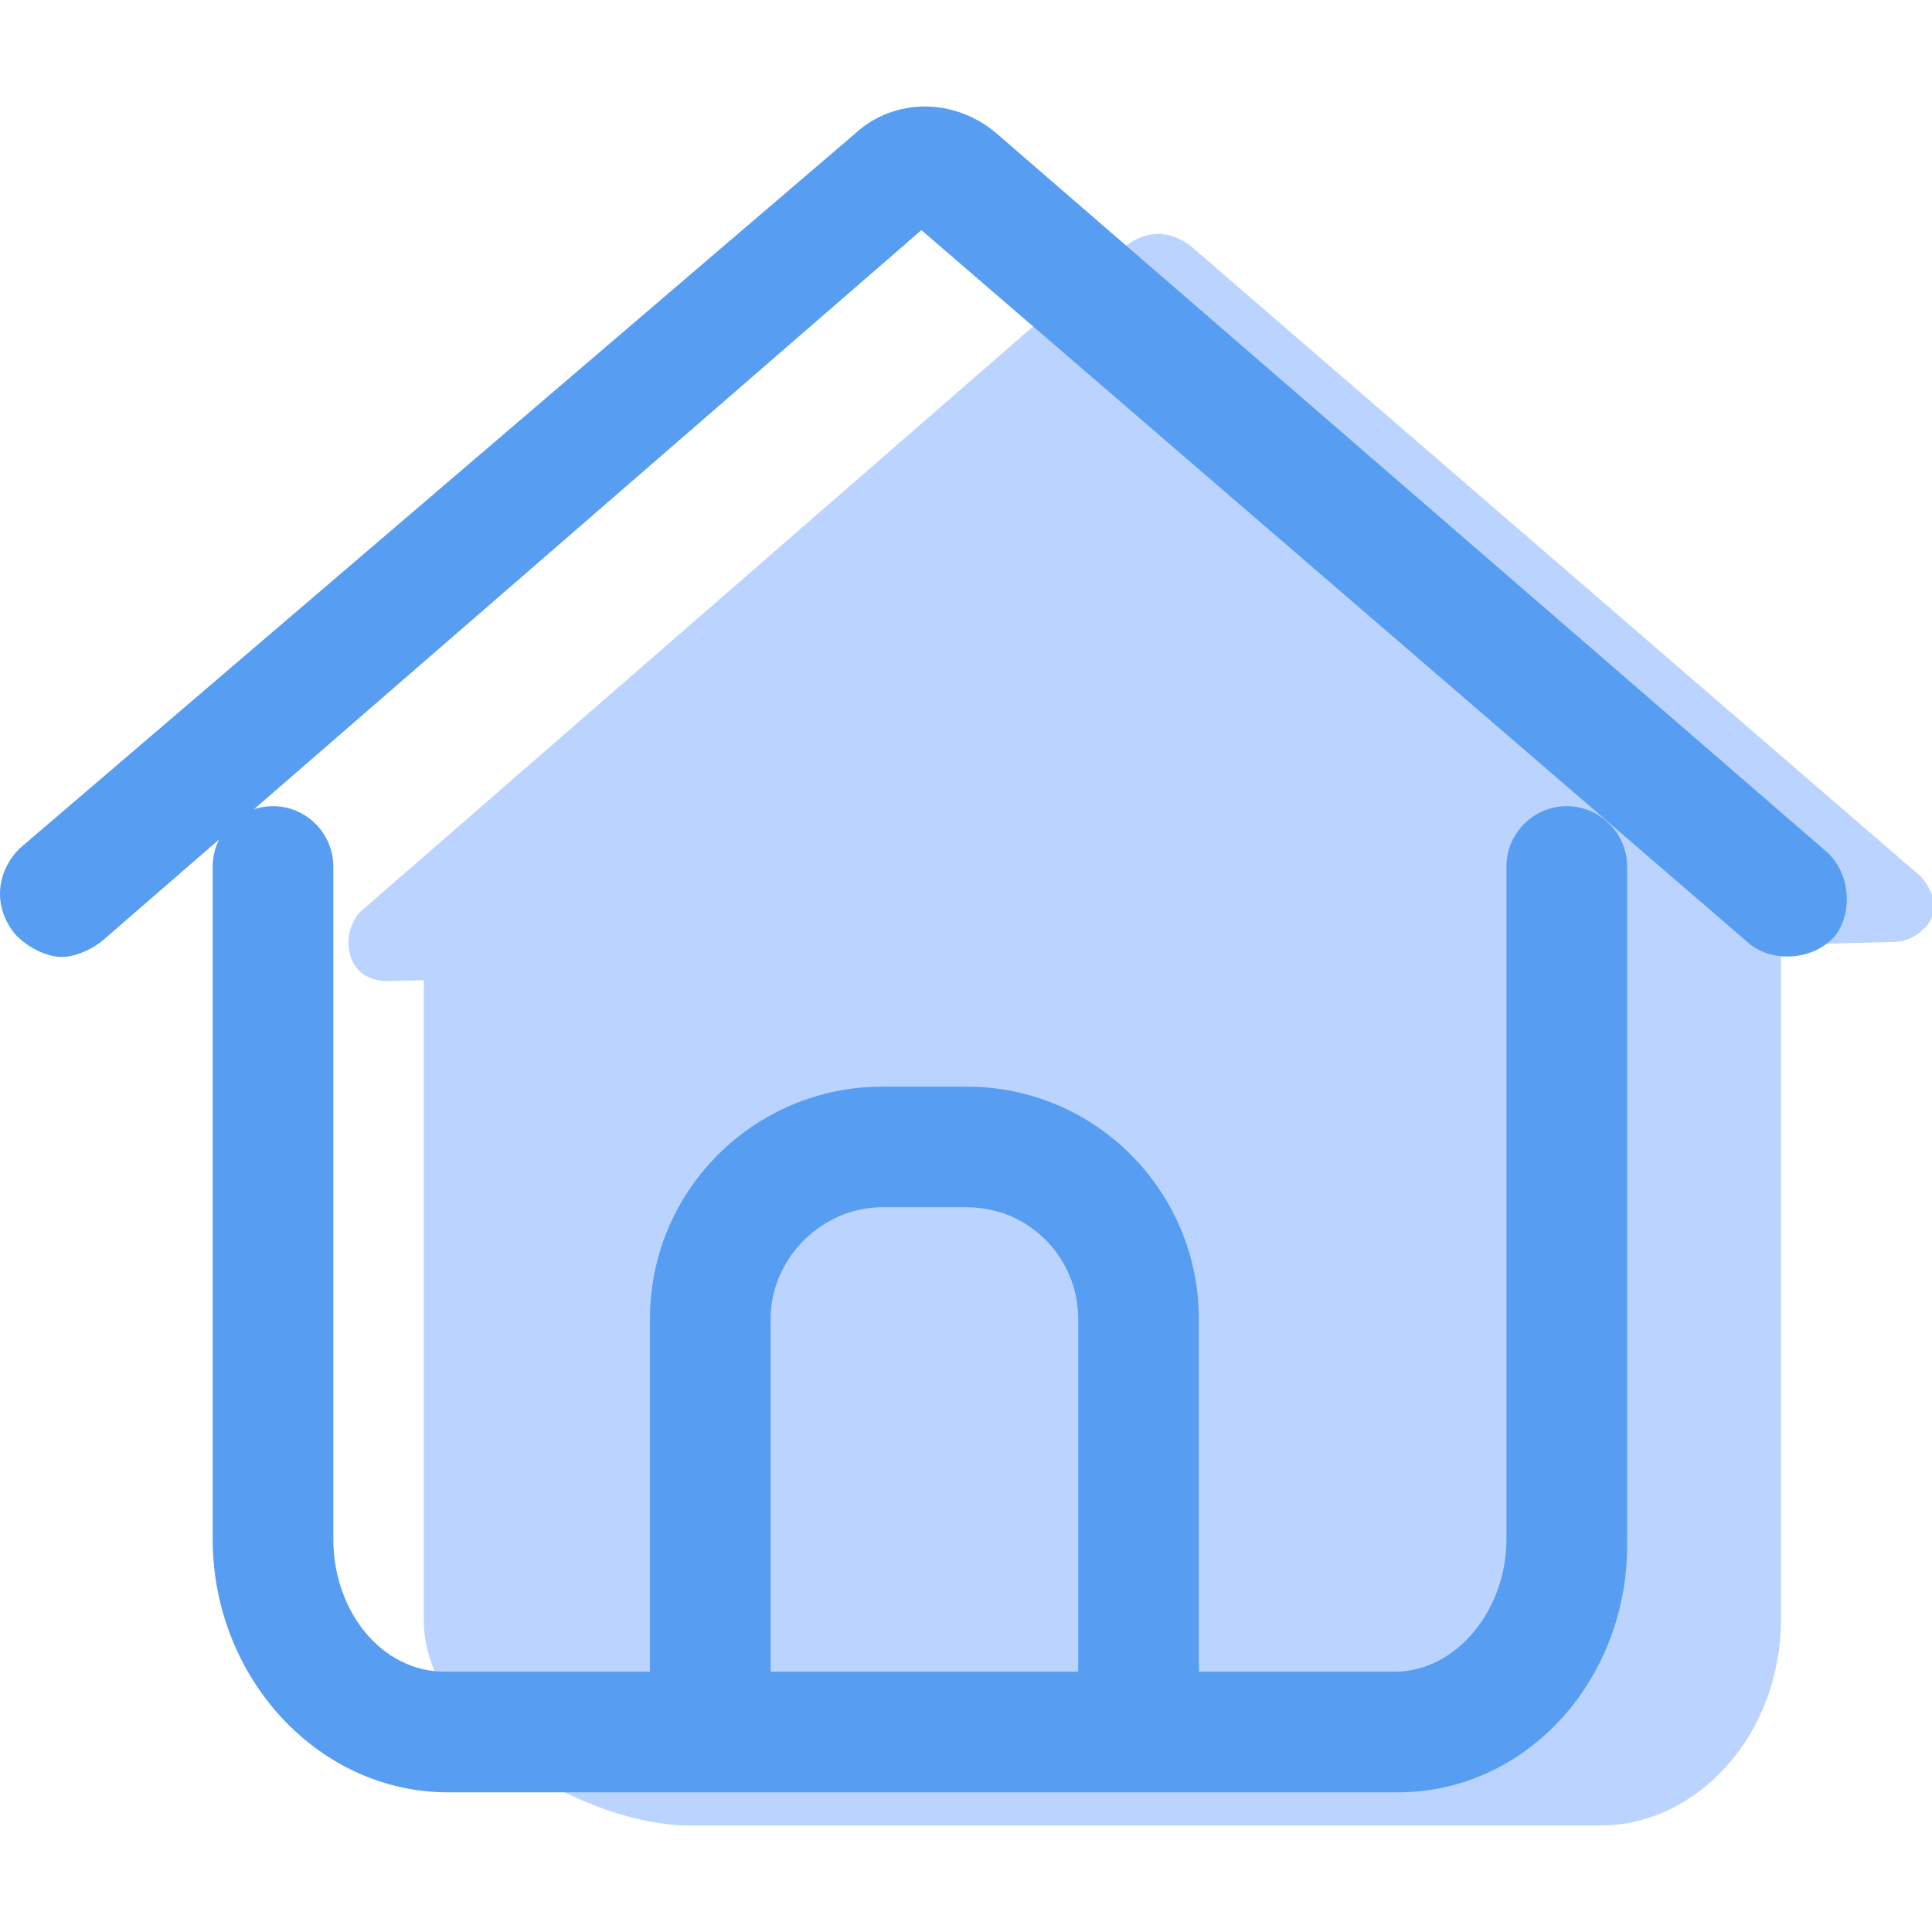
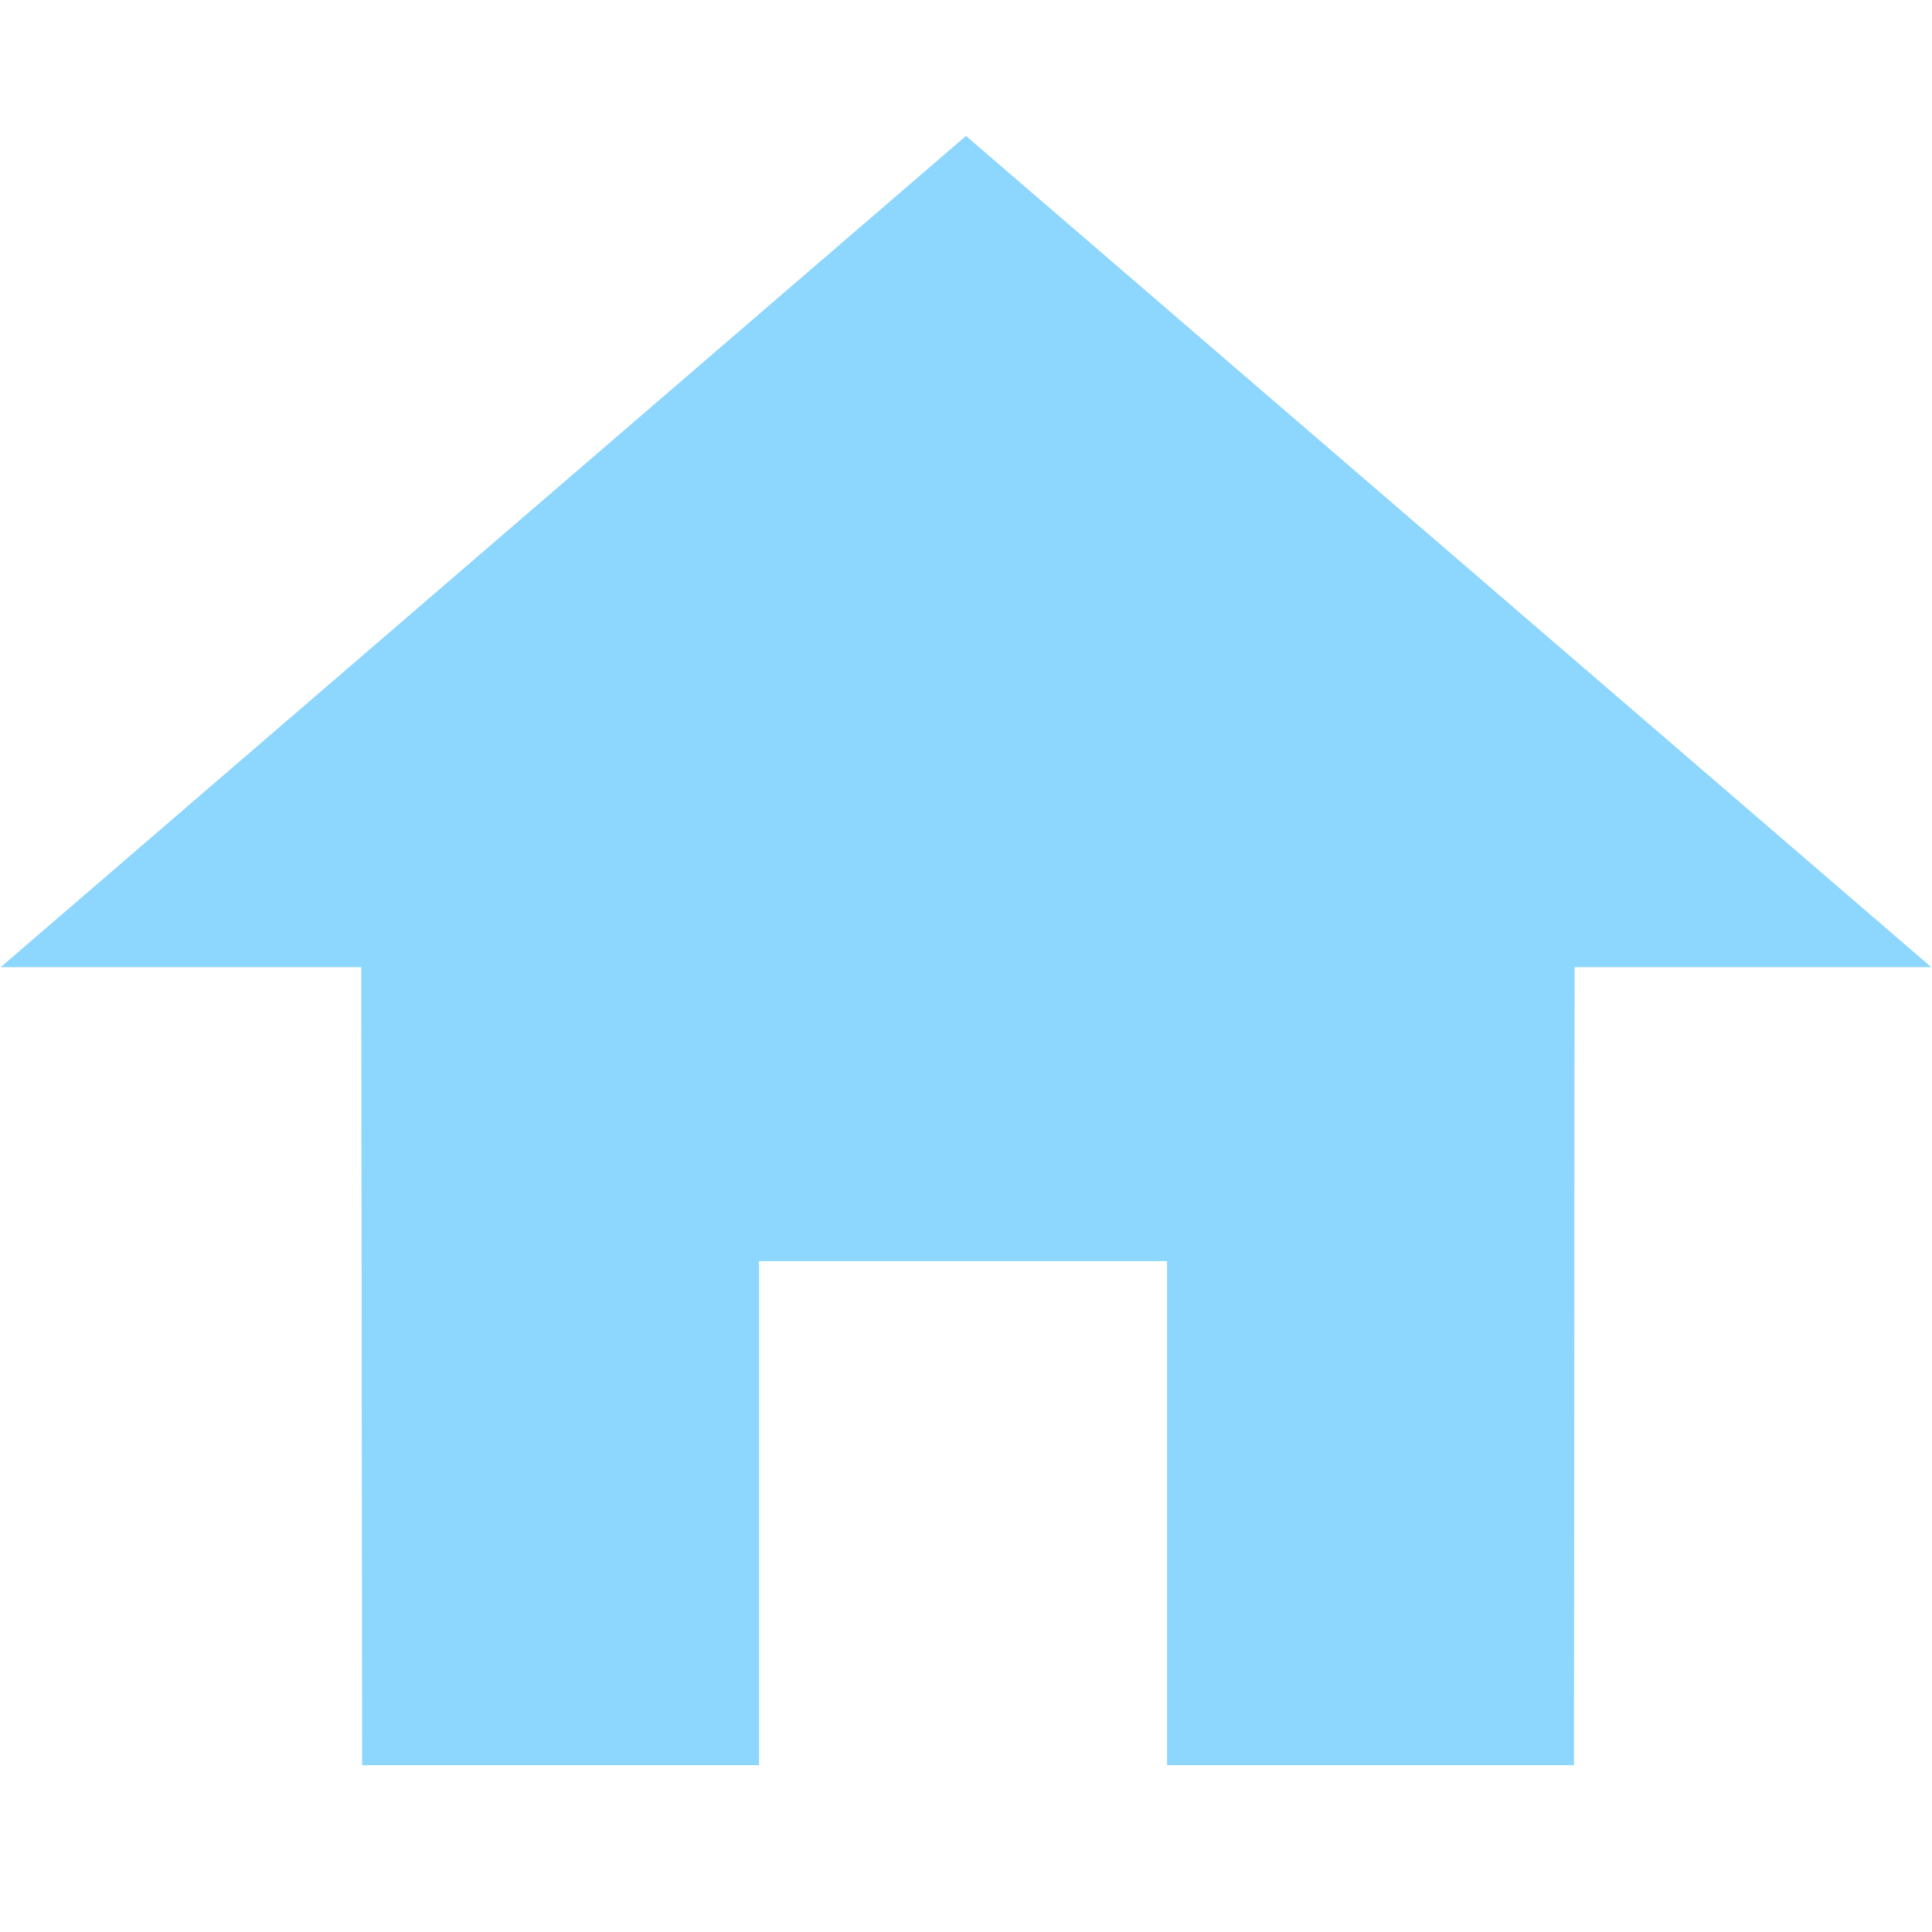
- <svg xmlns="http://www.w3.org/2000/svg" t="1692687273624" class="icon" viewBox="0 0 1025 1024" version="1.1" p-id="56349" width="200" height="200">
-   <path d="M191.237 483.2L597.637 129.6c11.2-8 22.4-8 33.6 0L1018.437 464c8 8 11.2 20.8 1.6 28.8-4.8 4.8-11.2 6.4-14.4 6.4l-800 20.8c-12.8 0-20.8-8-20.8-20.8 0-6.4 3.2-12.8 6.4-16z" fill="#BAD4FF" p-id="56350" />
-   <path d="M944.837 483.2v376c0 59.2-43.2 108.8-96 108.8H365.637c-52.8 0-140.8-48-140.8-108.8V483.2" fill="#BAD4FF" p-id="56351" />
-   <path d="M741.637 950.4H237.637C168.837 950.4 112.837 889.6 112.837 816V459.2c0-17.6 14.4-32 32-32s32 14.4 32 32V816c0 38.4 25.6 70.4 59.2 70.4h504c32 0 59.2-32 59.2-70.4V459.2c0-17.6 14.4-32 32-32s32 14.4 32 32V816c1.6 73.6-52.8 134.4-121.6 134.4z" fill="#579EF2" p-id="56352" />
-   <path d="M32.837 507.2c-8 0-17.6-4.8-24-11.2-12.8-14.4-11.2-33.6 1.6-46.4L453.637 70.4c20.8-19.2 52.8-19.2 75.2 0l440 380.8c12.8 11.2 14.4 32 4.8 44.8-11.2 12.8-32 14.4-44.8 4.8L488.837 121.6 53.637 499.2c-6.4 4.8-14.4 8-20.8 8z m603.2 400h-64v-208c0-32-25.6-59.2-59.2-59.2h-44.8c-32 0-59.2 27.2-59.2 59.2v208h-64v-208c0-68.8 56-123.2 123.2-123.2H512.837c68.8 0 123.2 56 123.2 123.2v208z" fill="#579EF2" p-id="56353" />
+ <svg xmlns="http://www.w3.org/2000/svg" t="1724731194269" class="icon" viewBox="0 0 1024 1024" version="1.1" p-id="9380" width="81" height="81">
+   <path d="M511.999 72.045 0.356 512.621l191.107 0 0.483 422.96 210.364 0L402.309 668.407l216.242 0L618.551 935.581l215.694 0 0.33-422.96 189.067 0L511.999 72.045z" fill="#8dd6fe" p-id="9381" />
</svg>
